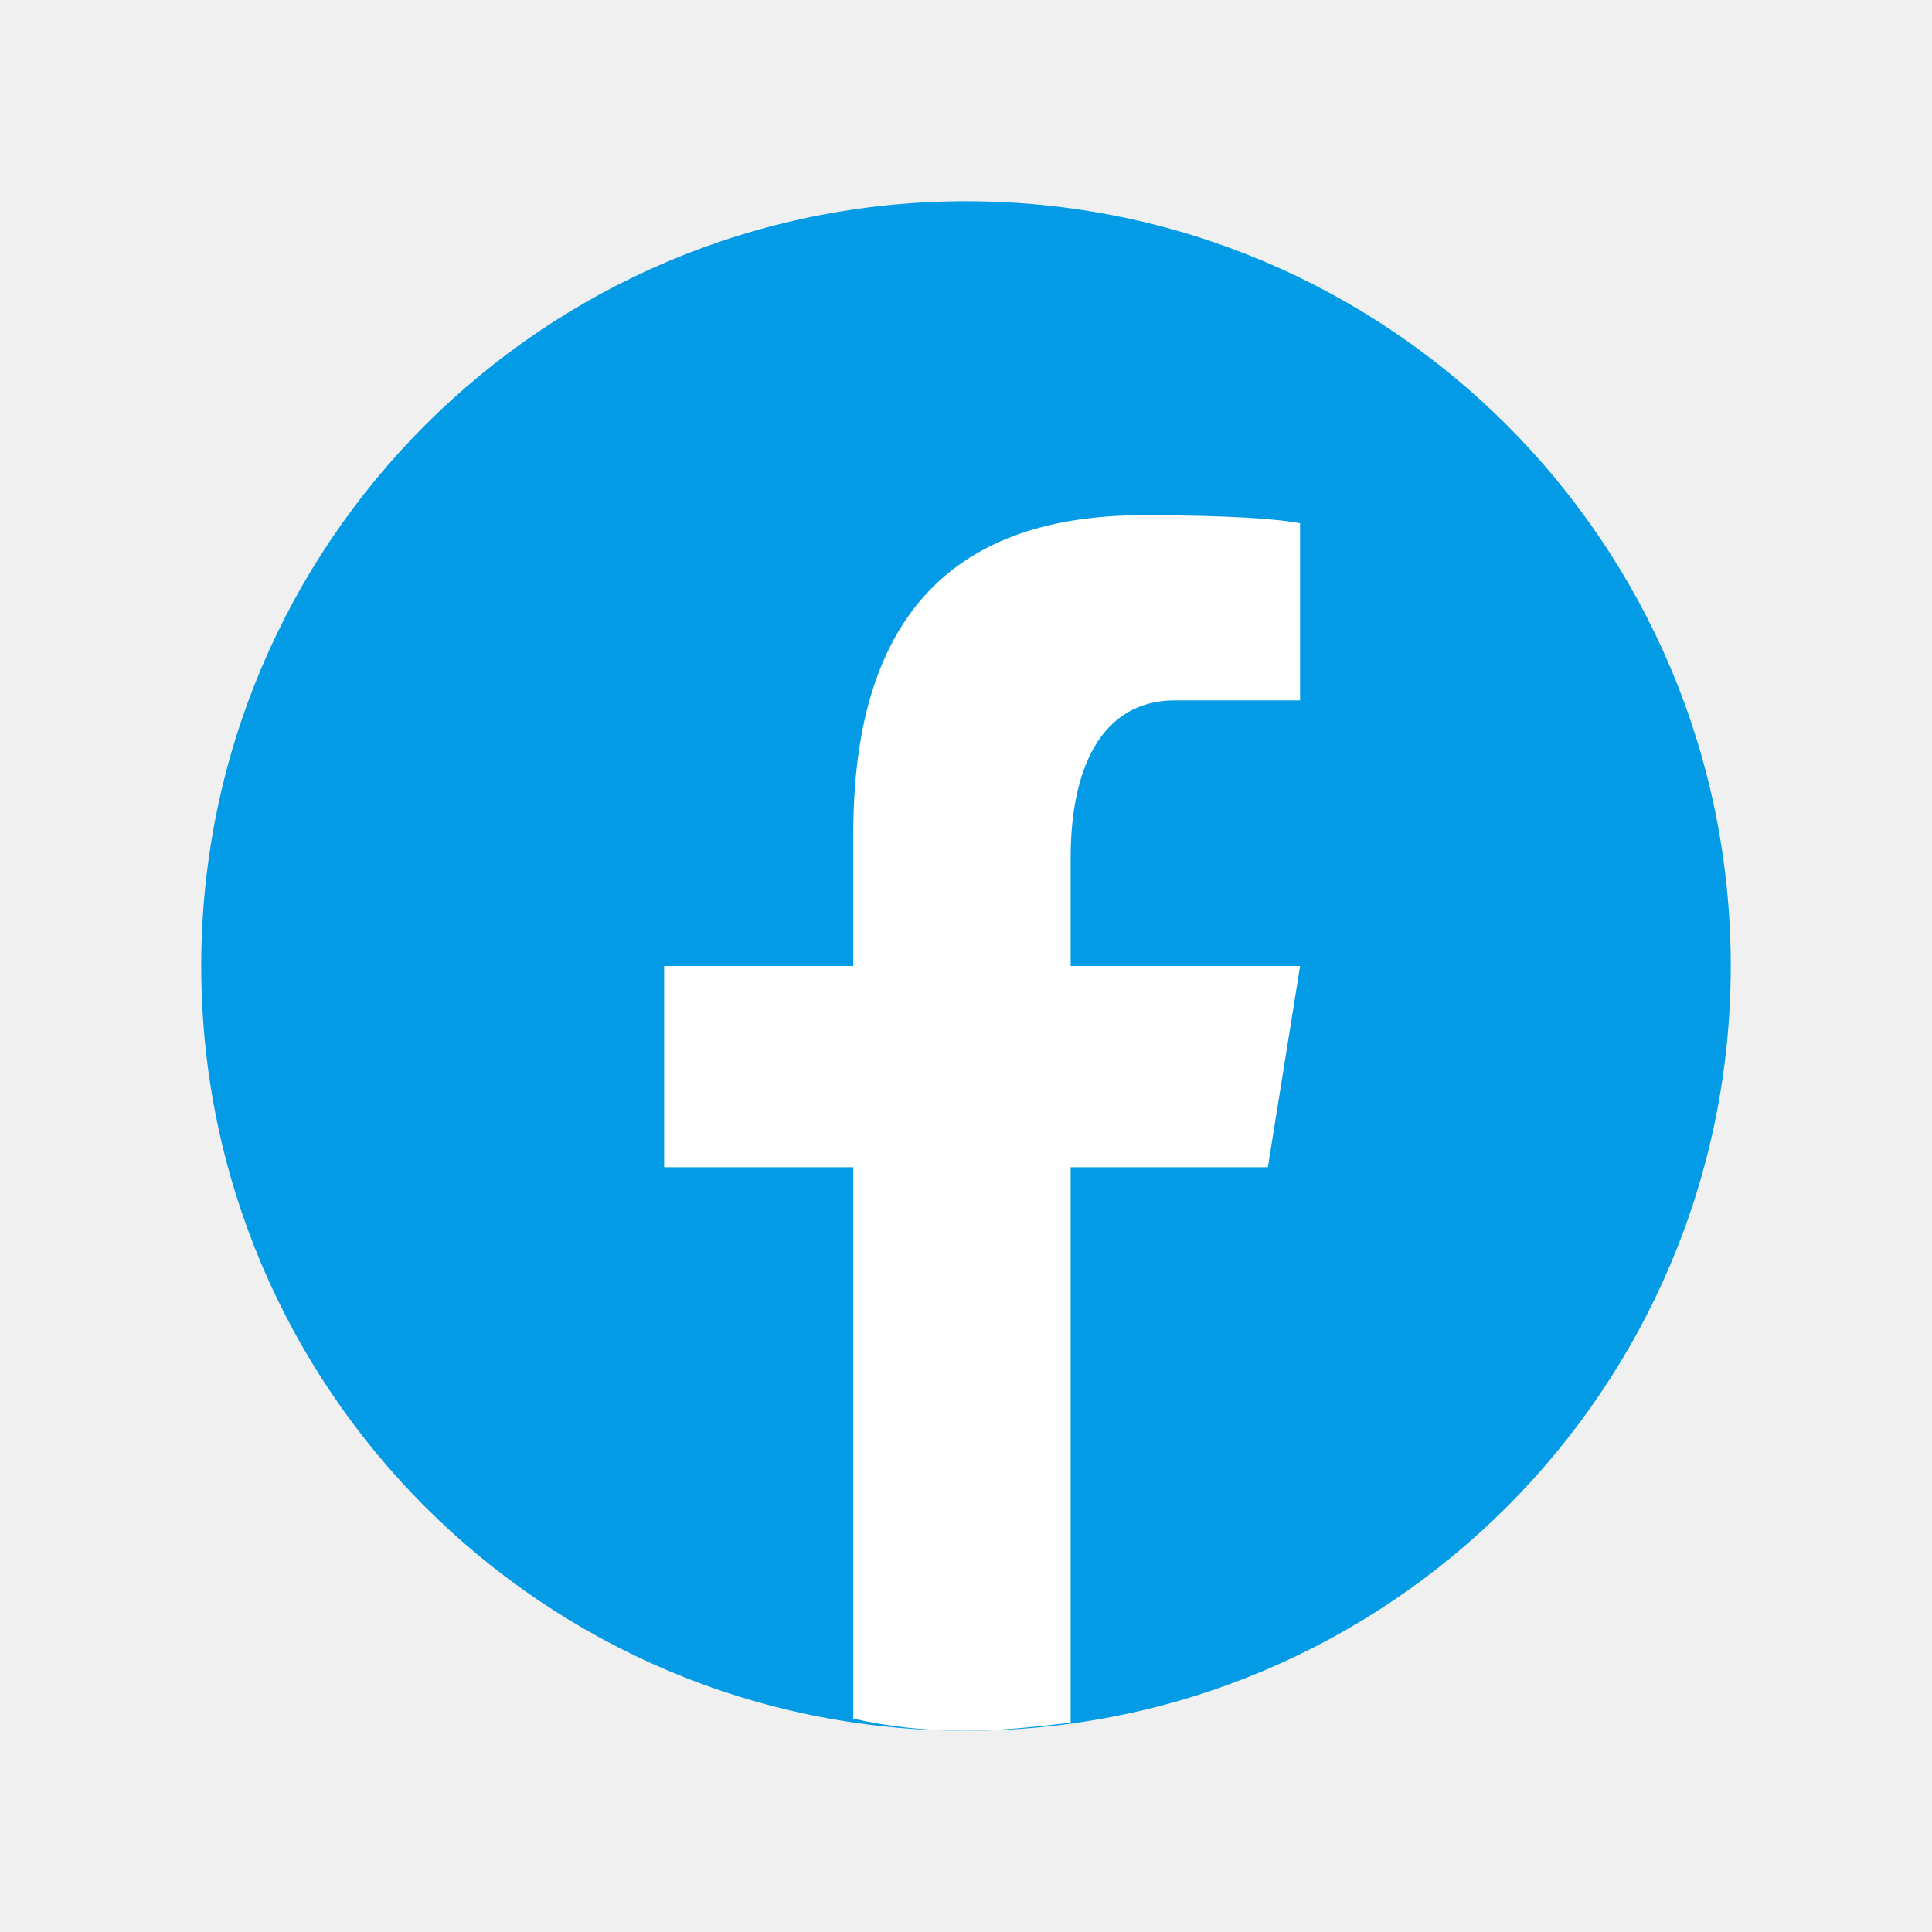
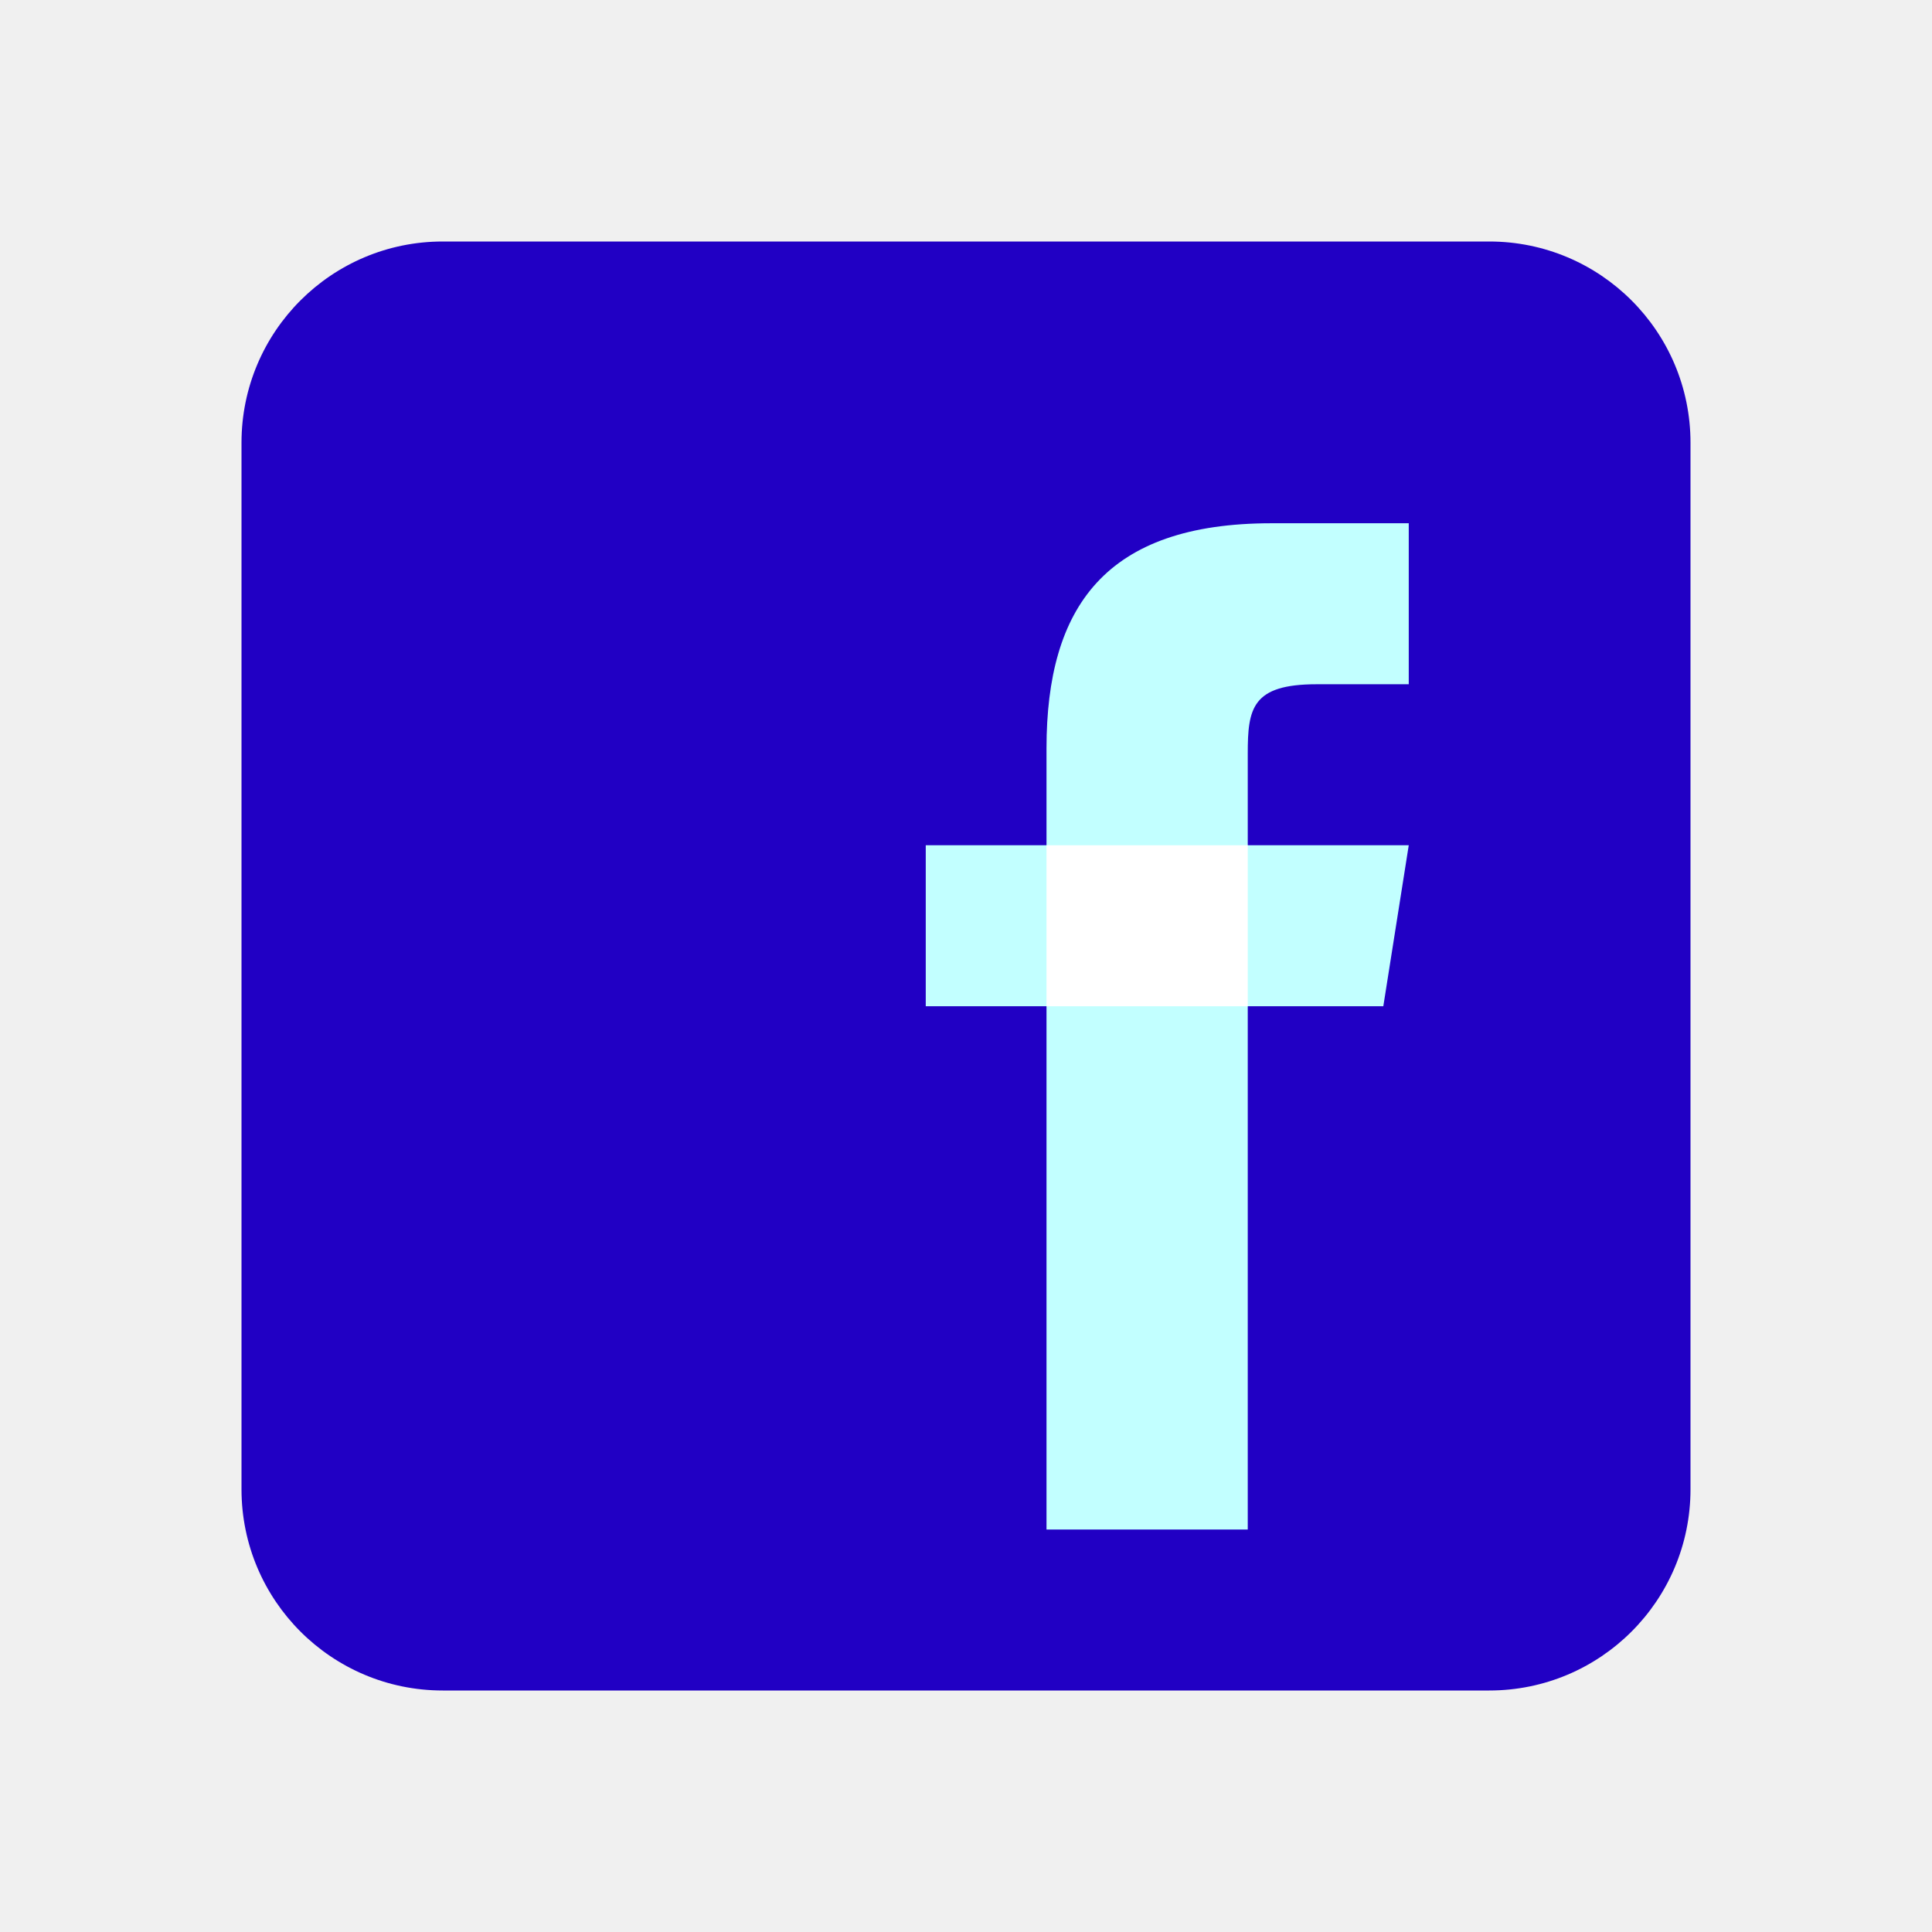
- <svg xmlns="http://www.w3.org/2000/svg" viewBox="0 0 48 48" width="96px" height="96px">
-   <path fill="#039be5" d="M24,5C13.5,5,5,13.5,5,24s8.5,19,19,19s19-8.5,19-19S34.5,5,24,5z" />
-   <path fill="#fff" d="M21.2,20.7V24h-4.7v5h4.7v13.7C22.1,42.9,23,43,24,43c0.9,0,1.7-0.1,2.6-0.2V29h4.9l0.8-5h-5.7v-2.7 c0-2.1,0.7-3.9,2.6-3.9h3.1V13c-0.5-0.1-1.7-0.2-3.9-0.2C23.8,12.8,21.2,15.2,21.2,20.7z" />
+ <svg xmlns="http://www.w3.org/2000/svg" viewBox="0 0 48 48" width="48px" height="48px">
+   <path fill="#2100c4" d="M42,37c0,2.762-2.238,5-5,5H11c-2.761,0-5-2.238-5-5V11c0-2.762,2.239-5,5-5h26c2.762,0,5,2.238,5,5 V37z" />
+   <path fill="#c2ffff" d="M32.713,17H35v-4h-3.408c-4.133,0-5.59,2.082-5.592,5.59V21h-3v4h3v13h5V25h3.368L35,21h-4v-2.277 C31,17.6,31.104,17,32.713,17z" />
+   <rect width="5" height="4" x="26" y="21" fill="#fff" />
</svg>
